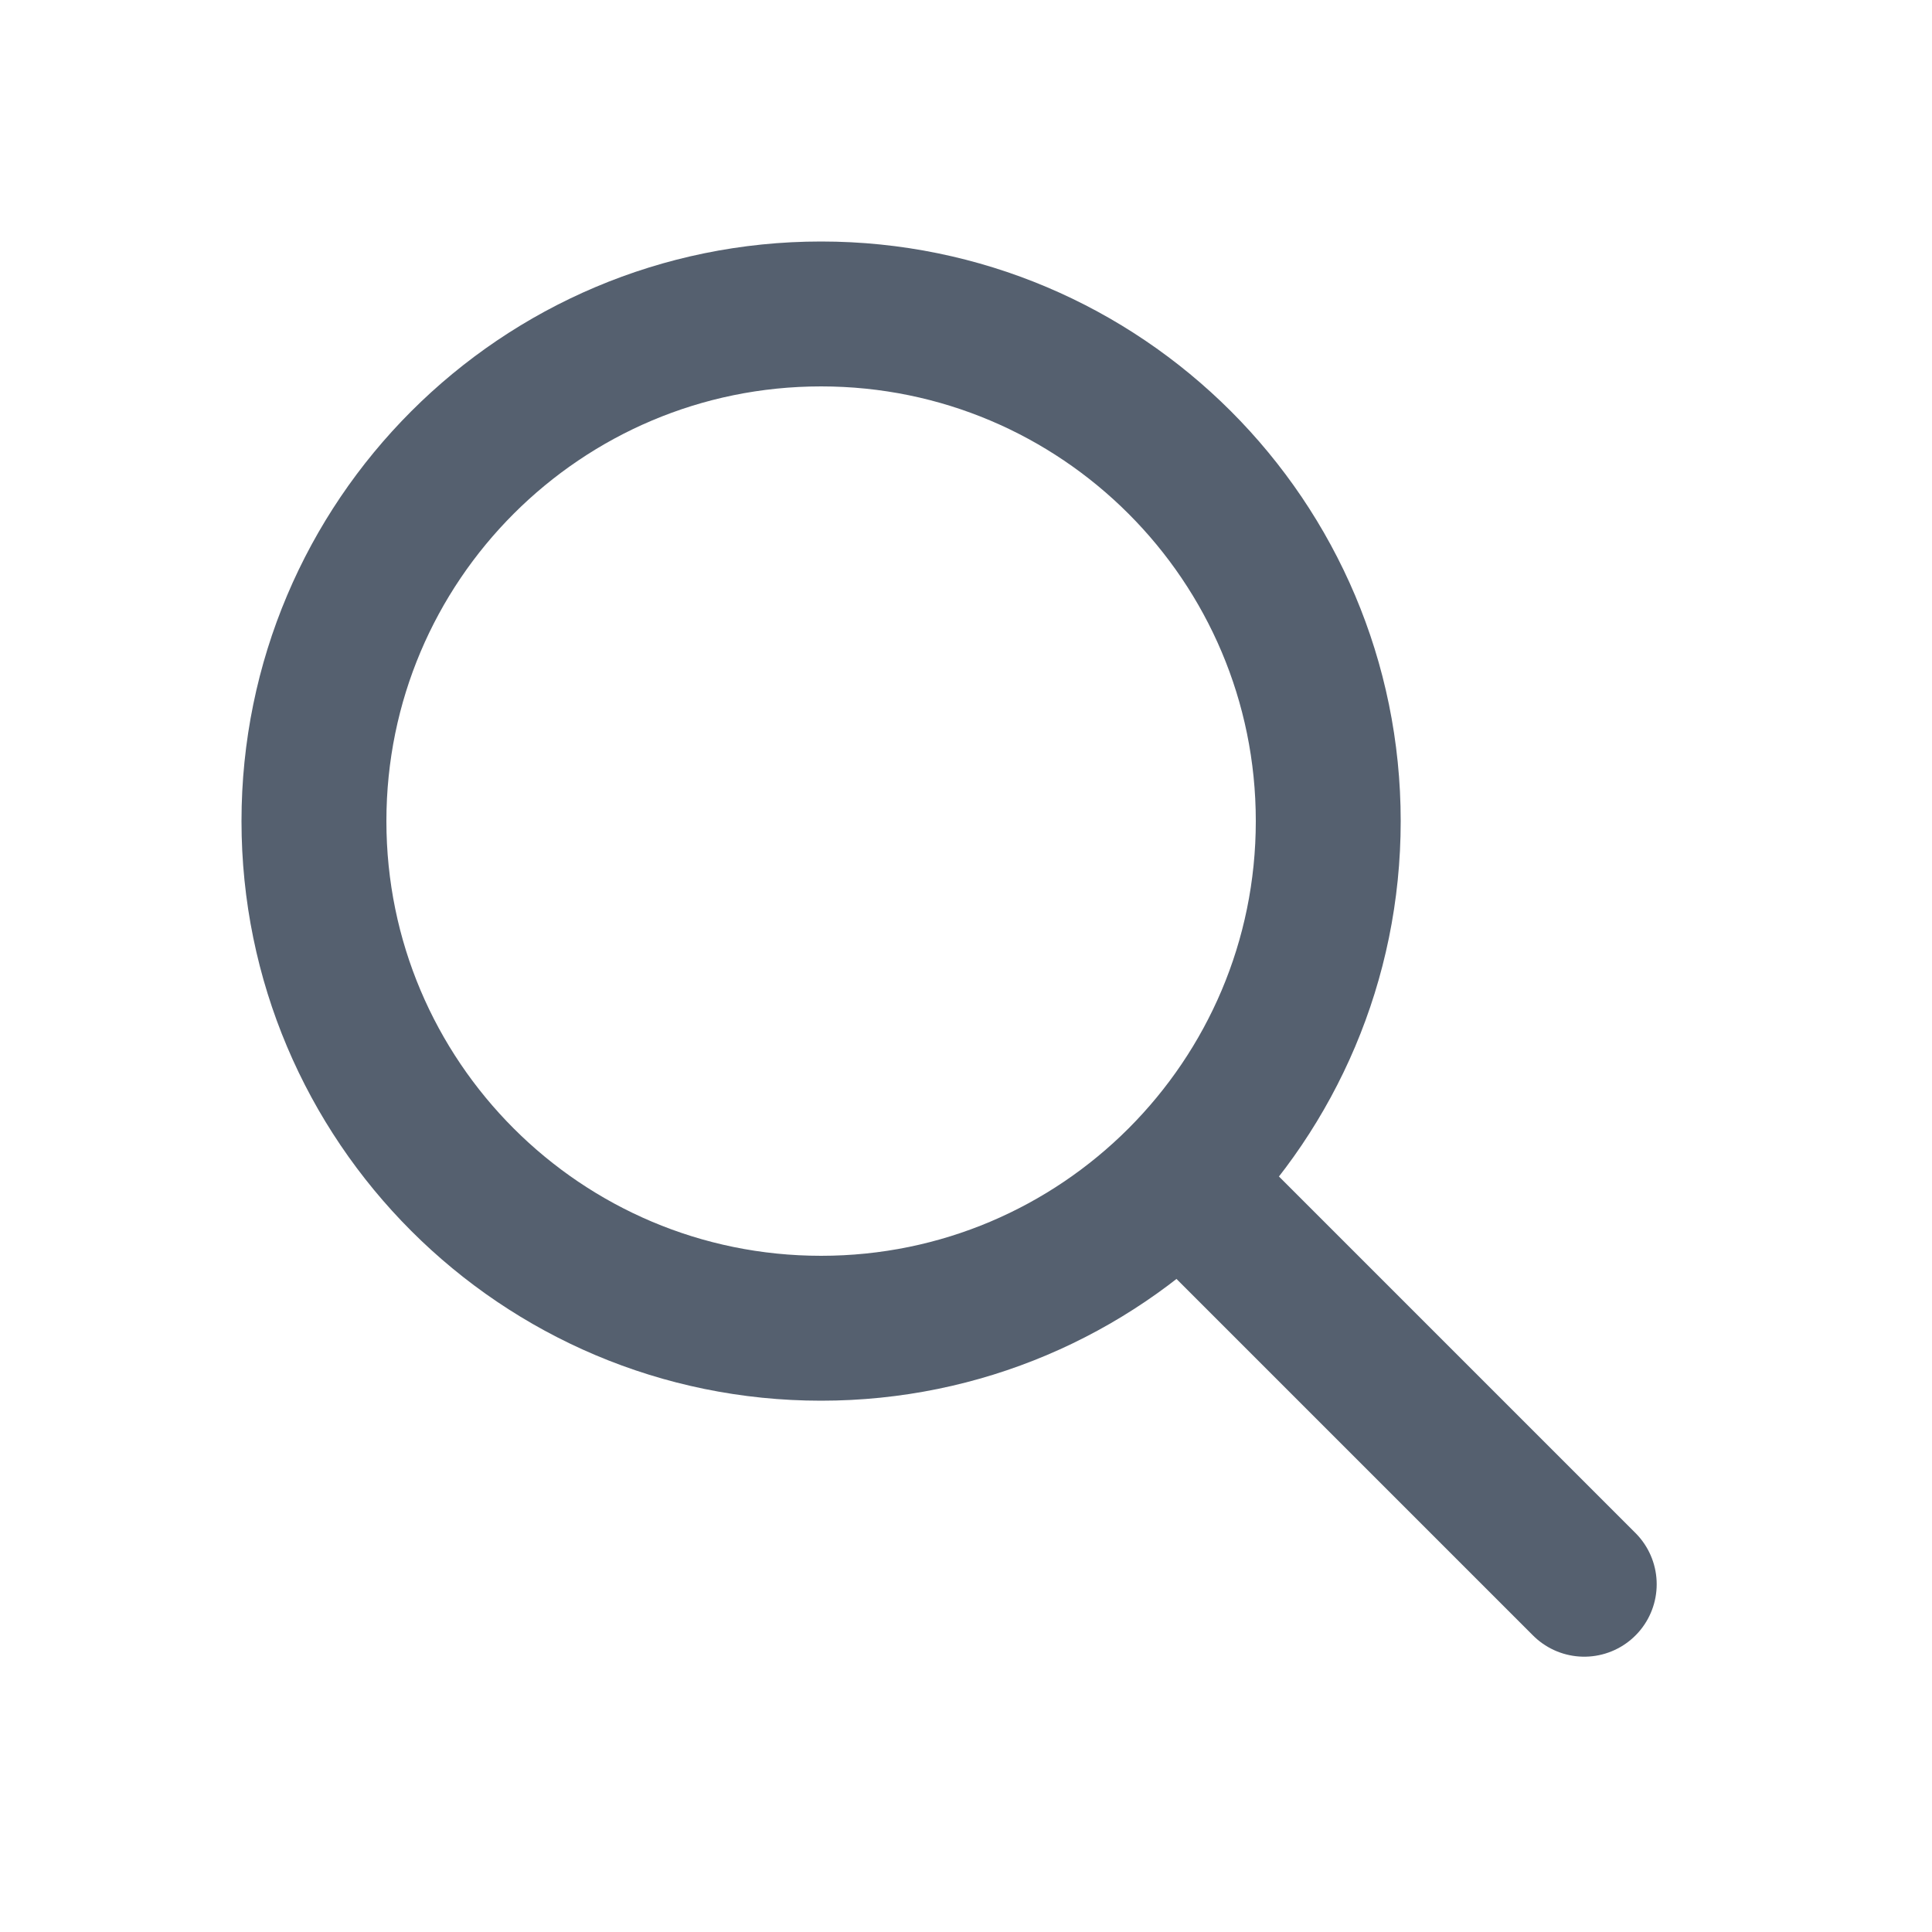
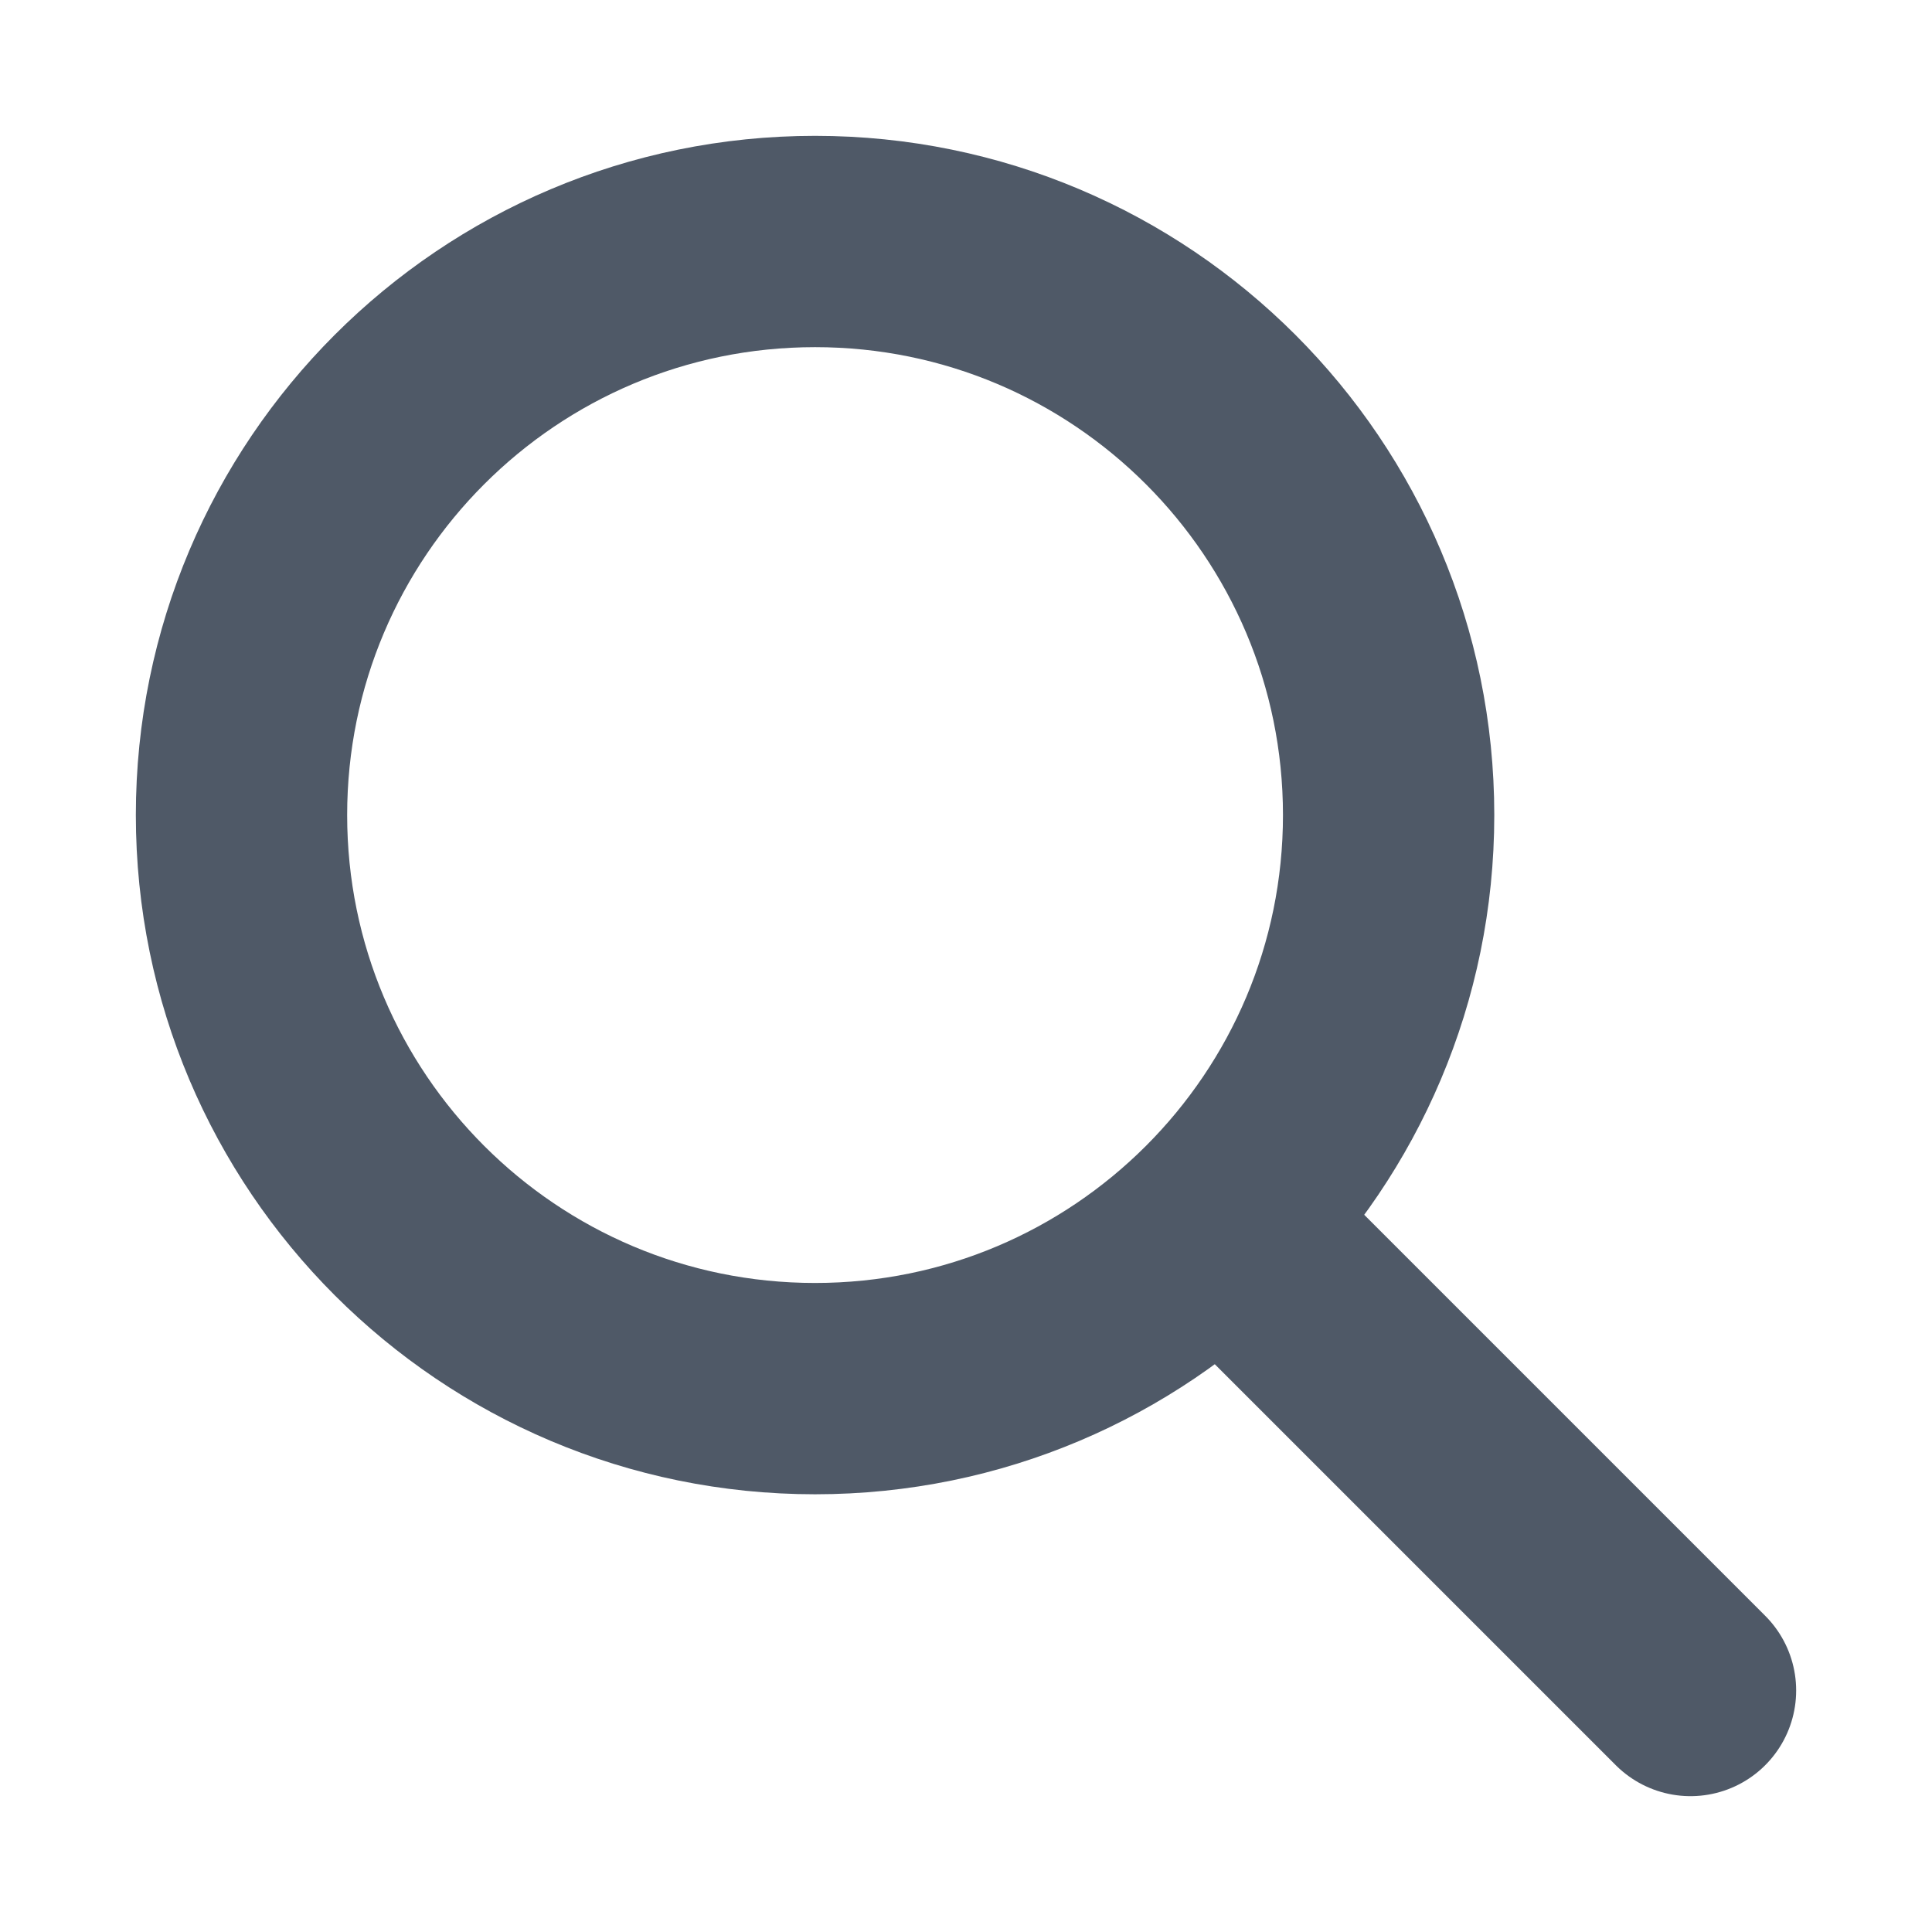
- <svg xmlns="http://www.w3.org/2000/svg" viewBox="0 0 20 20" fill="none">
-   <circle cx="8.5" cy="8.5" r="5.25" stroke="#55606f" stroke-width="1.5" />
-   <path d="m12.4 12.4 4 4" stroke="#55606f" stroke-width="1.5" stroke-linecap="round" />
+ <svg xmlns="http://www.w3.org/2000/svg" viewBox="0 0 16 16" fill="none">
+   <circle cx="6.75" cy="6.75" r="4.75" stroke="#4f5967" stroke-width="1.75" />
+   <path d="m10.25 10.25 3.75 3.75" stroke="#4f5967" stroke-width="1.75" stroke-linecap="round" />
</svg>
